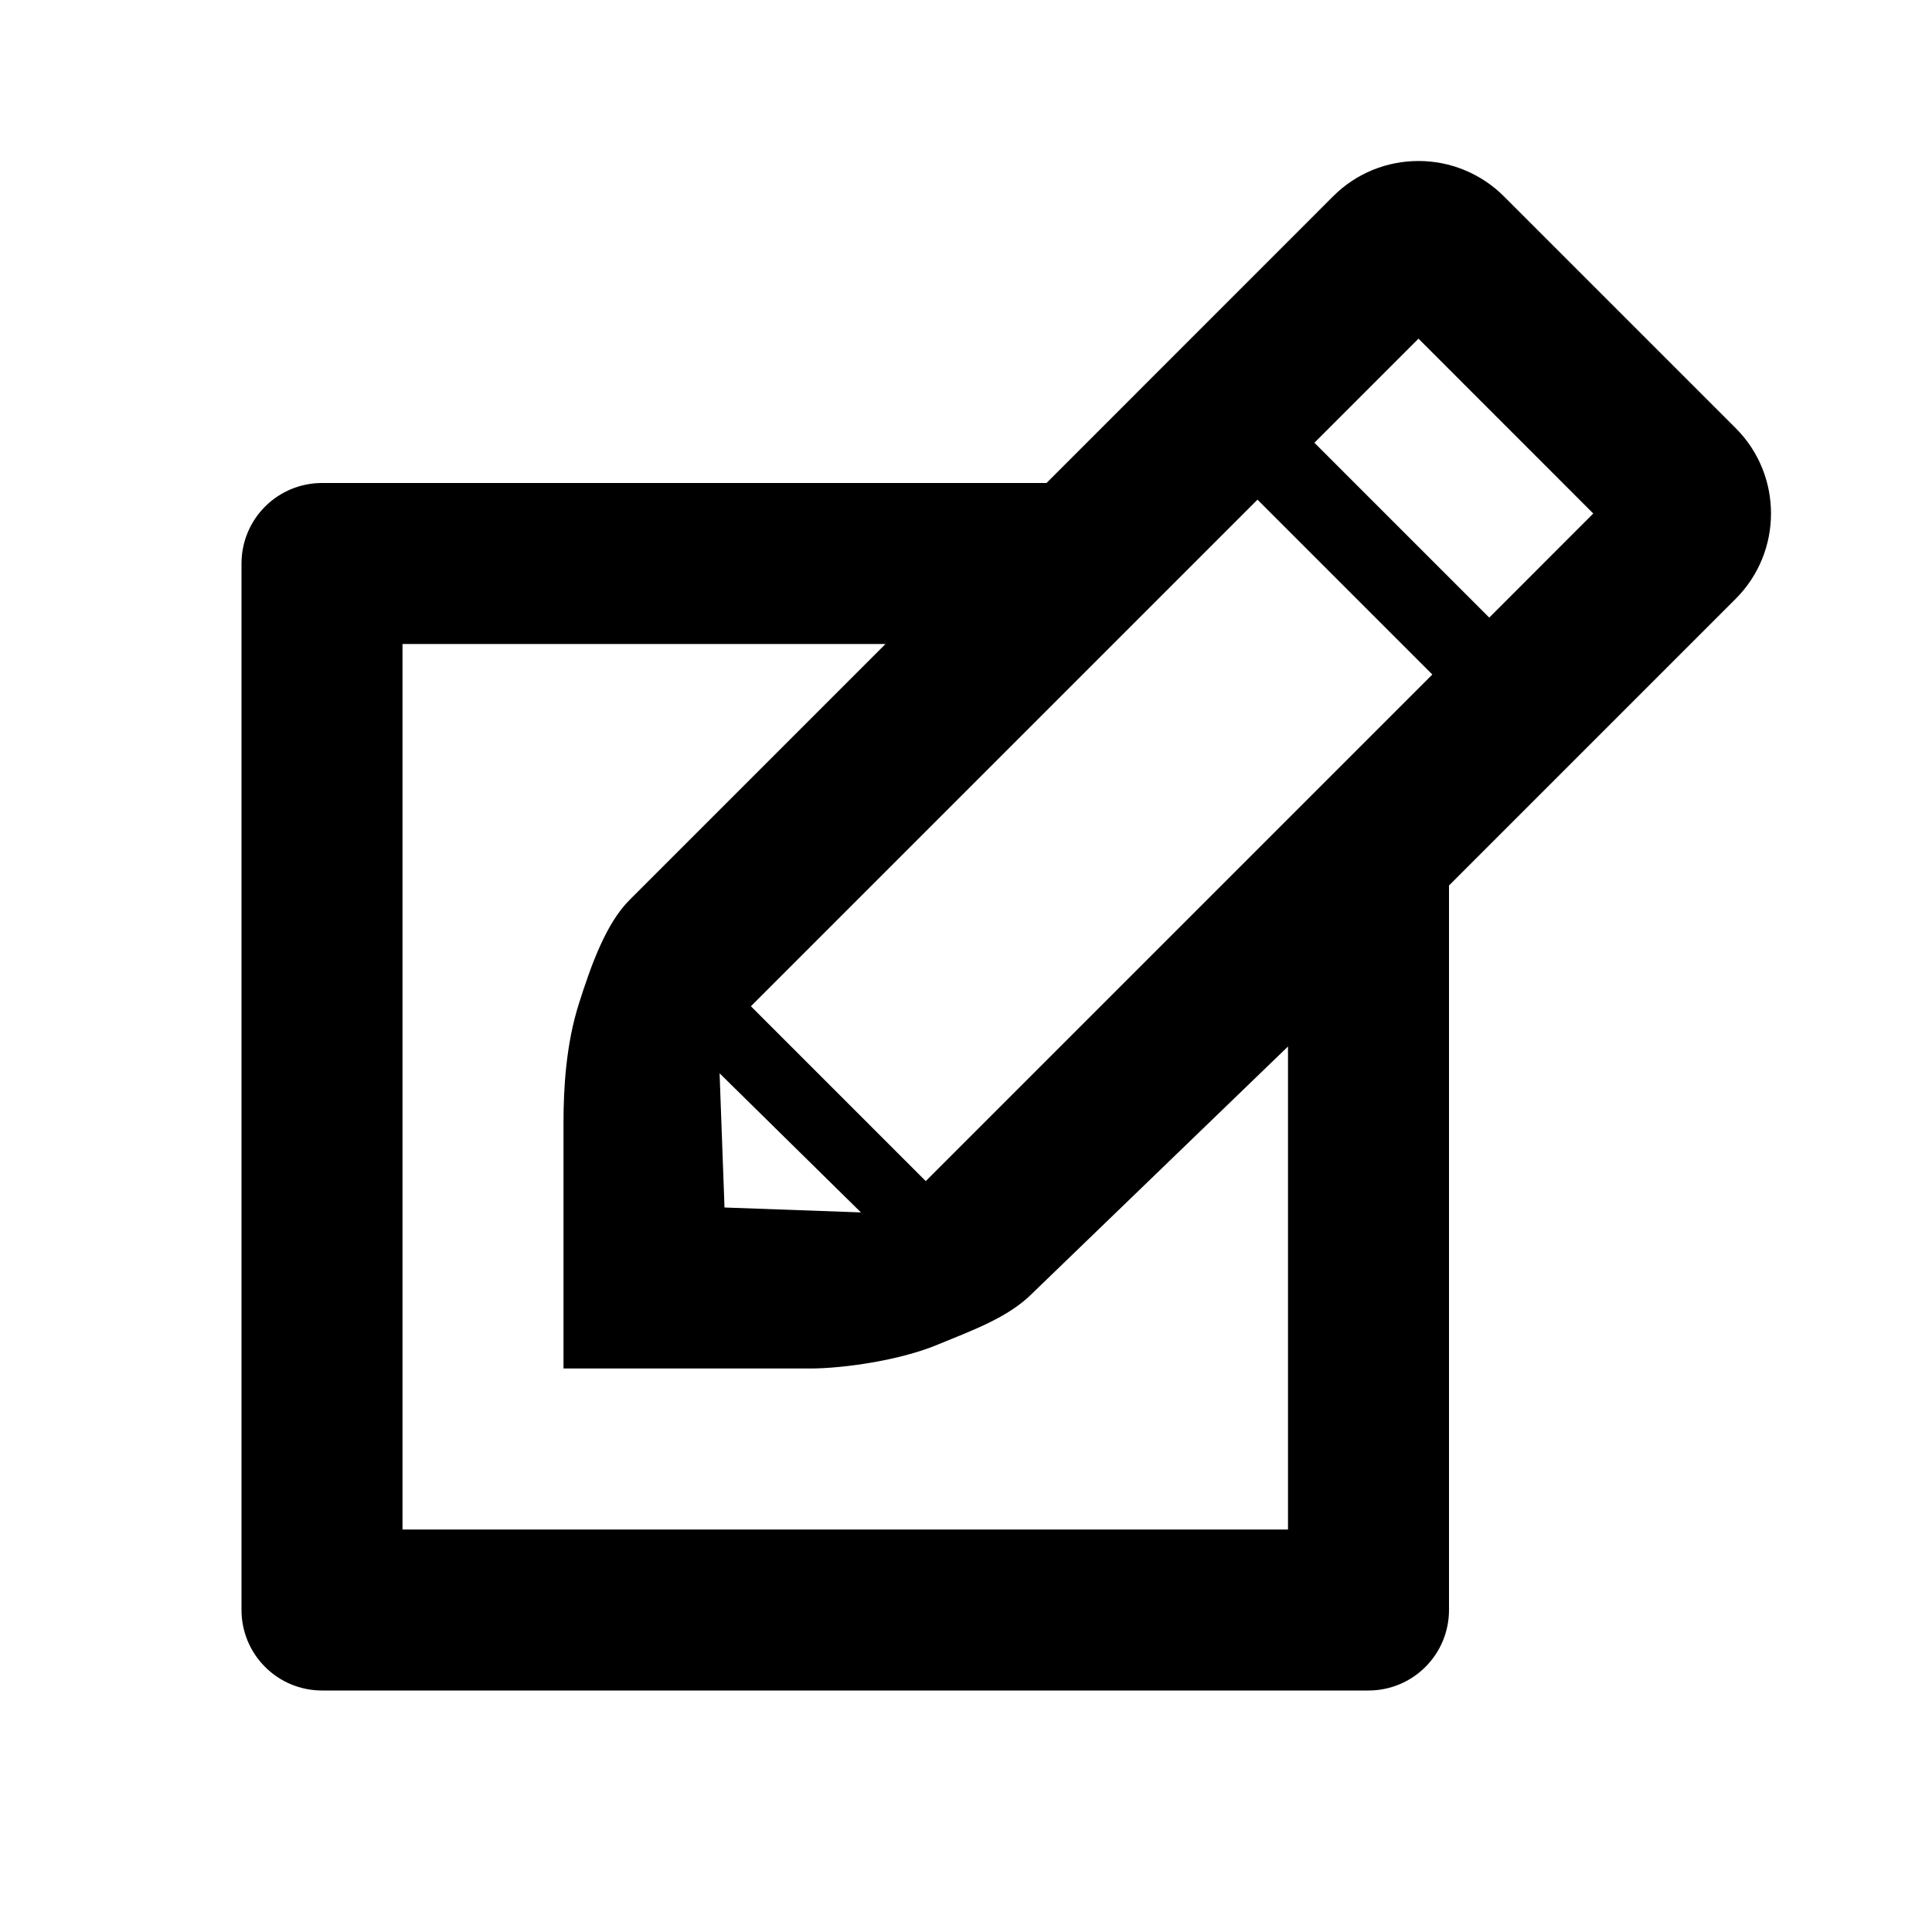
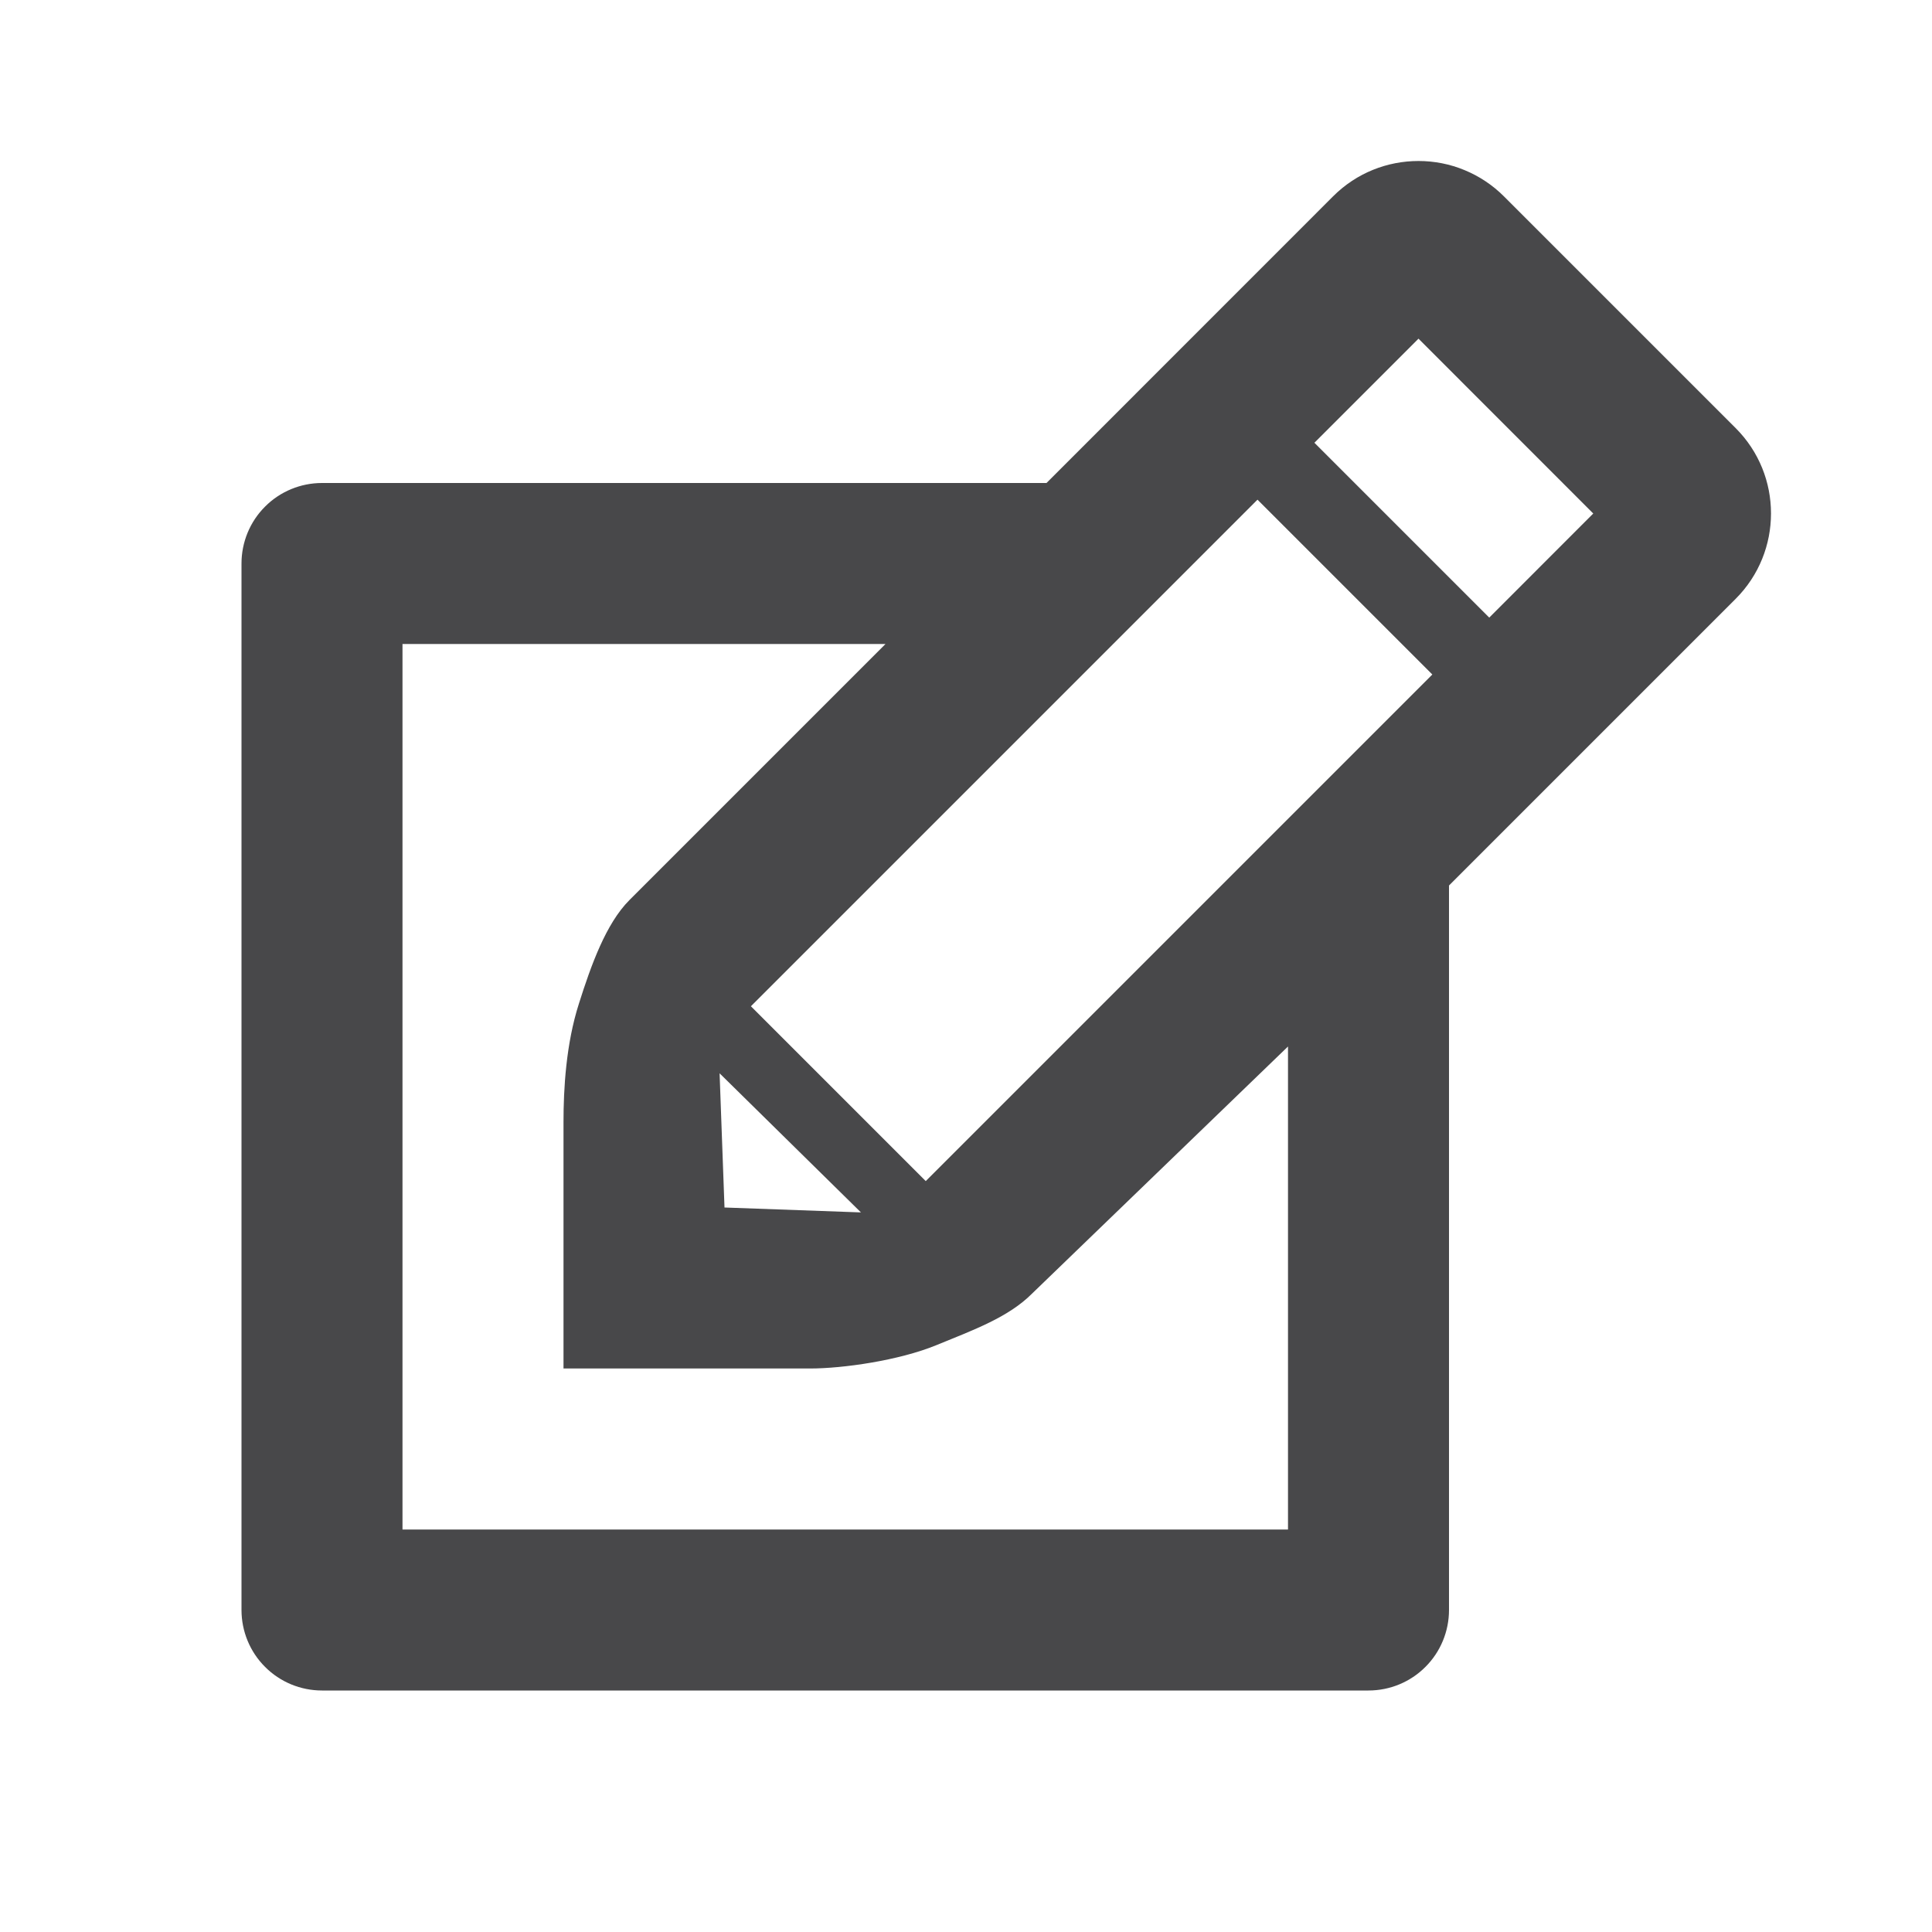
<svg xmlns="http://www.w3.org/2000/svg" width="24" height="24" viewBox="0 0 24 24" fill="none">
-   <path d="M21.561 5.318L18.682 2.439C18.543 2.3 18.377 2.189 18.195 2.114C18.013 2.038 17.818 2 17.621 2C17.236 2 16.853 2.146 16.56 2.439L13 6H4C3.735 6 3.48 6.105 3.293 6.293C3.105 6.48 3 6.735 3 7V20C3 20.265 3.105 20.52 3.293 20.707C3.48 20.895 3.735 21 4 21H17C17.265 21 17.52 20.895 17.707 20.707C17.895 20.52 18 20.265 18 20V11L21.561 7.439C21.854 7.146 22 6.762 22 6.378C22 5.994 21.854 5.611 21.561 5.318ZM11.5 14.672L9.328 12.5L15.621 6.207L17.793 8.379L11.5 14.672ZM8.939 13.333L10.695 15.061L9 15L8.939 13.333ZM16 19H5V8H11L7.82 11.18C7.527 11.473 7.342 11.992 7.191 12.469C7.031 12.969 7 13.525 7 13.939V17H10.061C10.475 17 11.169 16.9 11.632 16.71C12.096 16.52 12.528 16.363 12.82 16.07L16 13V19ZM18.5 7.672L16.328 5.5L17.621 4.207L19.792 6.379L18.5 7.672Z" fill="black" />
+   <path d="M21.561 5.318L18.682 2.439C18.543 2.3 18.377 2.189 18.195 2.114C18.013 2.038 17.818 2 17.621 2C17.236 2 16.853 2.146 16.56 2.439L13 6H4C3.735 6 3.48 6.105 3.293 6.293C3.105 6.48 3 6.735 3 7V20C3 20.265 3.105 20.52 3.293 20.707C3.48 20.895 3.735 21 4 21H17C17.265 21 17.52 20.895 17.707 20.707C17.895 20.52 18 20.265 18 20V11L21.561 7.439C21.854 7.146 22 6.762 22 6.378C22 5.994 21.854 5.611 21.561 5.318ZM11.5 14.672L9.328 12.5L15.621 6.207L17.793 8.379L11.5 14.672ZM8.939 13.333L10.695 15.061L9 15L8.939 13.333ZM16 19H5V8H11L7.82 11.18C7.527 11.473 7.342 11.992 7.191 12.469C7.031 12.969 7 13.525 7 13.939V17H10.061C10.475 17 11.169 16.9 11.632 16.71C12.096 16.52 12.528 16.363 12.82 16.07L16 13V19ZM18.5 7.672L16.328 5.5L17.621 4.207L19.792 6.379L18.5 7.672Z" fill="#48484a" />
</svg>
